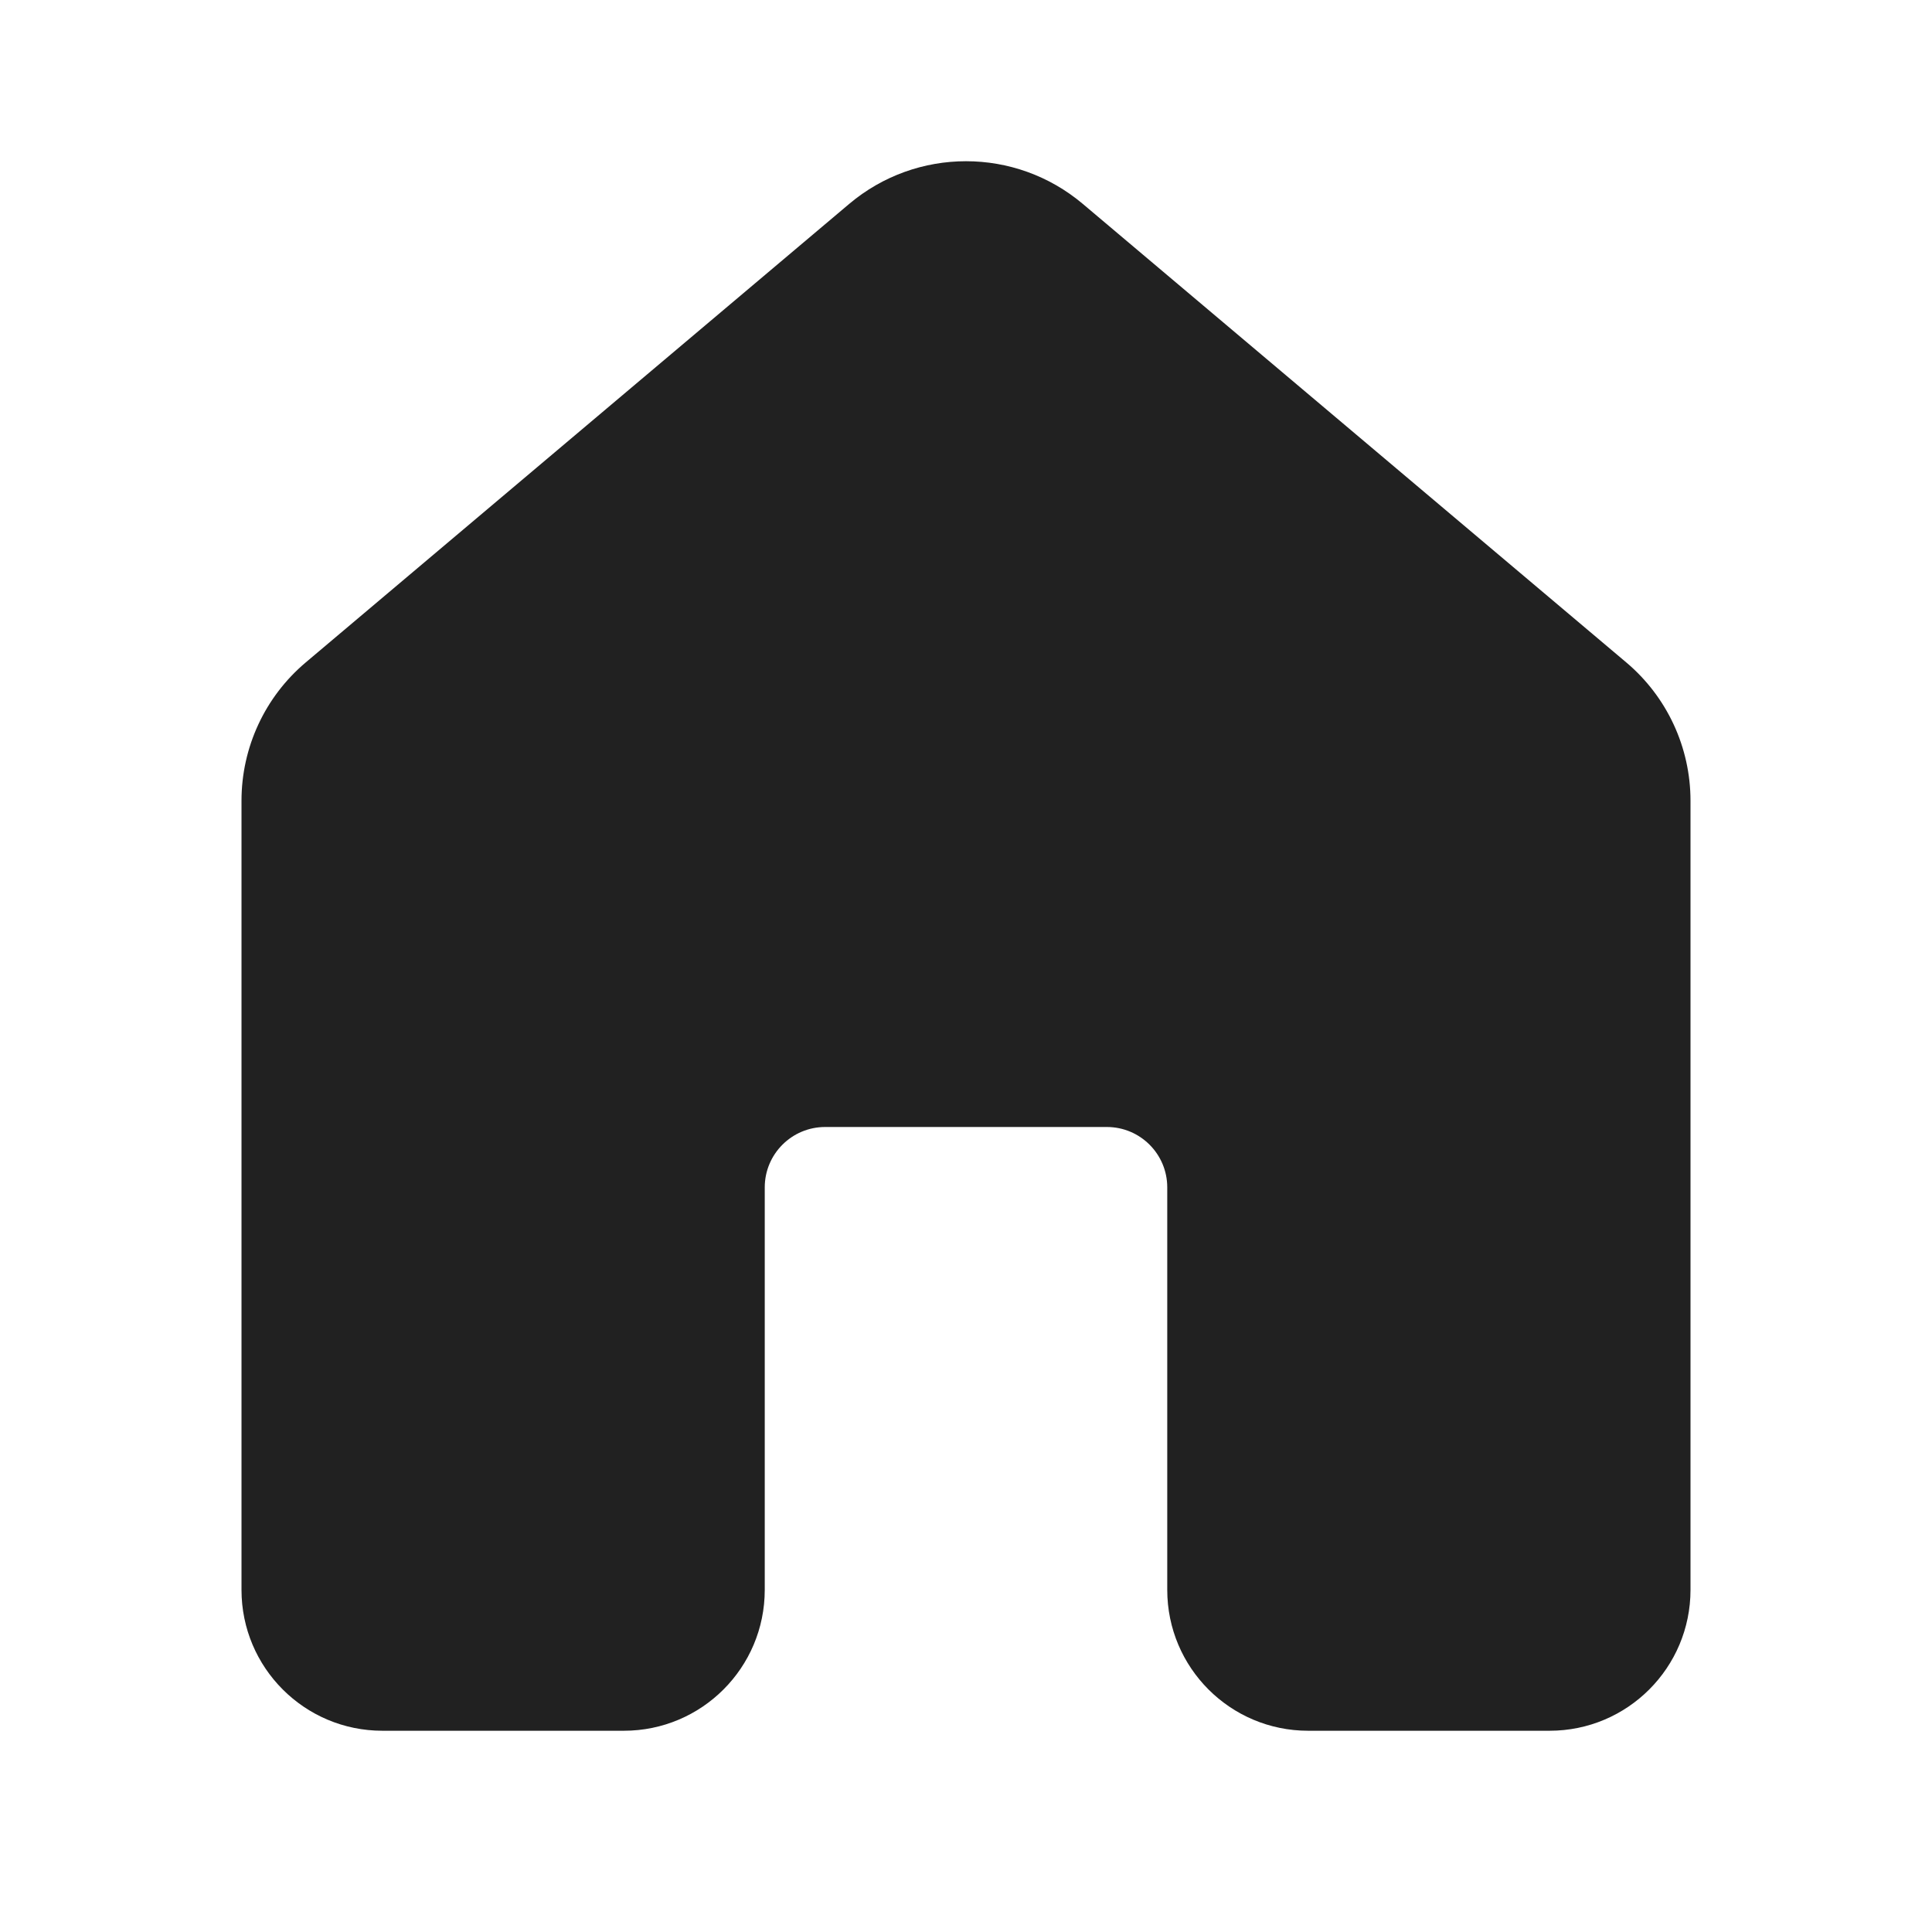
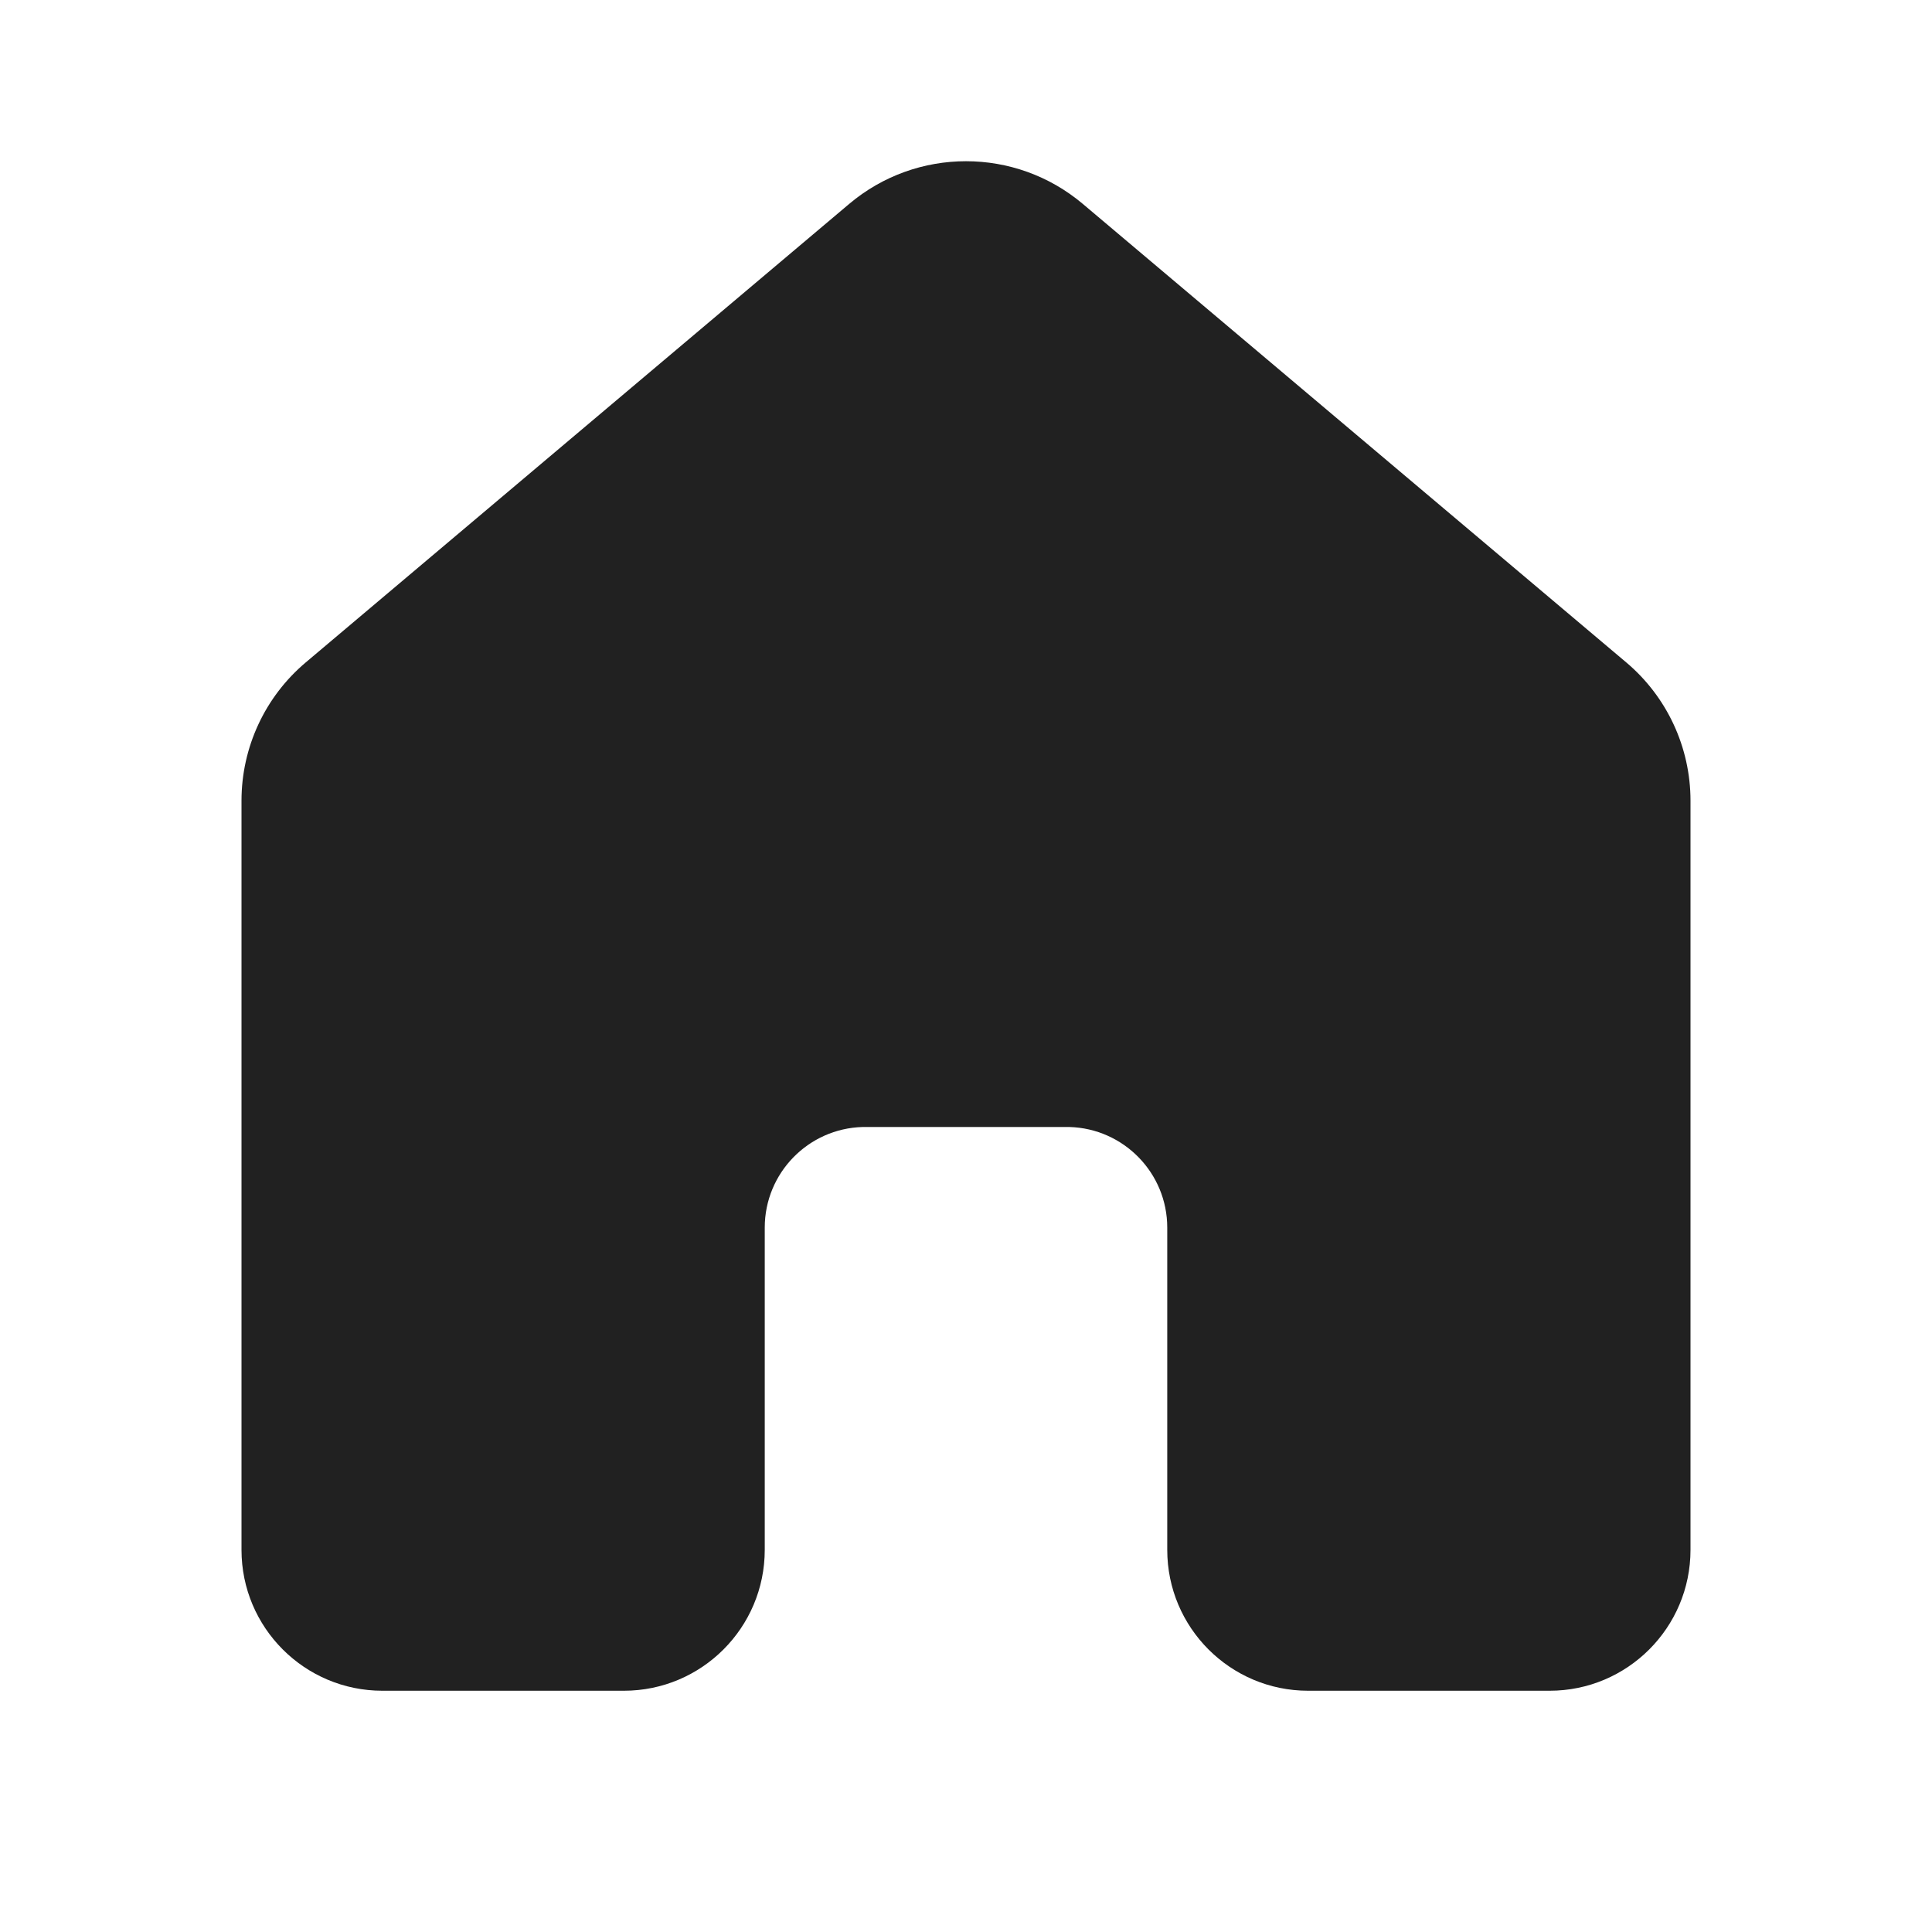
<svg xmlns="http://www.w3.org/2000/svg" width="24" height="24" viewBox="0 0 24 24" fill="none">
-   <path d="M10.549 2.533C11.387 1.826 12.613 1.826 13.451 2.533L20.201 8.228C20.708 8.655 21 9.284 21 9.947V19.75C21 20.717 20.216 21.5 19.25 21.5H16.25C15.284 21.5 14.5 20.717 14.5 19.75V14.75C14.5 14.336 14.164 14 13.75 14H10.25C9.836 14 9.5 14.336 9.5 14.75V19.75C9.5 20.717 8.716 21.5 7.75 21.5H4.75C3.784 21.5 3 20.717 3 19.75V9.947C3 9.284 3.292 8.655 3.799 8.228L10.549 2.533Z" fill="#212121" />
+   <path d="M13.451 2.533C12.613 1.826 11.387 1.826 10.549 2.533L3.799 8.228C3.292 8.655 3 9.284 3 9.947V19.253C3 20.219 3.784 21.003 4.75 21.003H7.75C8.716 21.003 9.5 20.219 9.5 19.253V15.25C9.5 14.571 10.042 14.018 10.717 14H13.283C13.958 14.018 14.5 14.571 14.5 15.25V19.253C14.5 20.219 15.284 21.003 16.25 21.003H19.25C20.216 21.003 21 20.219 21 19.253V9.947C21 9.284 20.708 8.655 20.201 8.228L13.451 2.533Z" fill="#212121" />
</svg>
